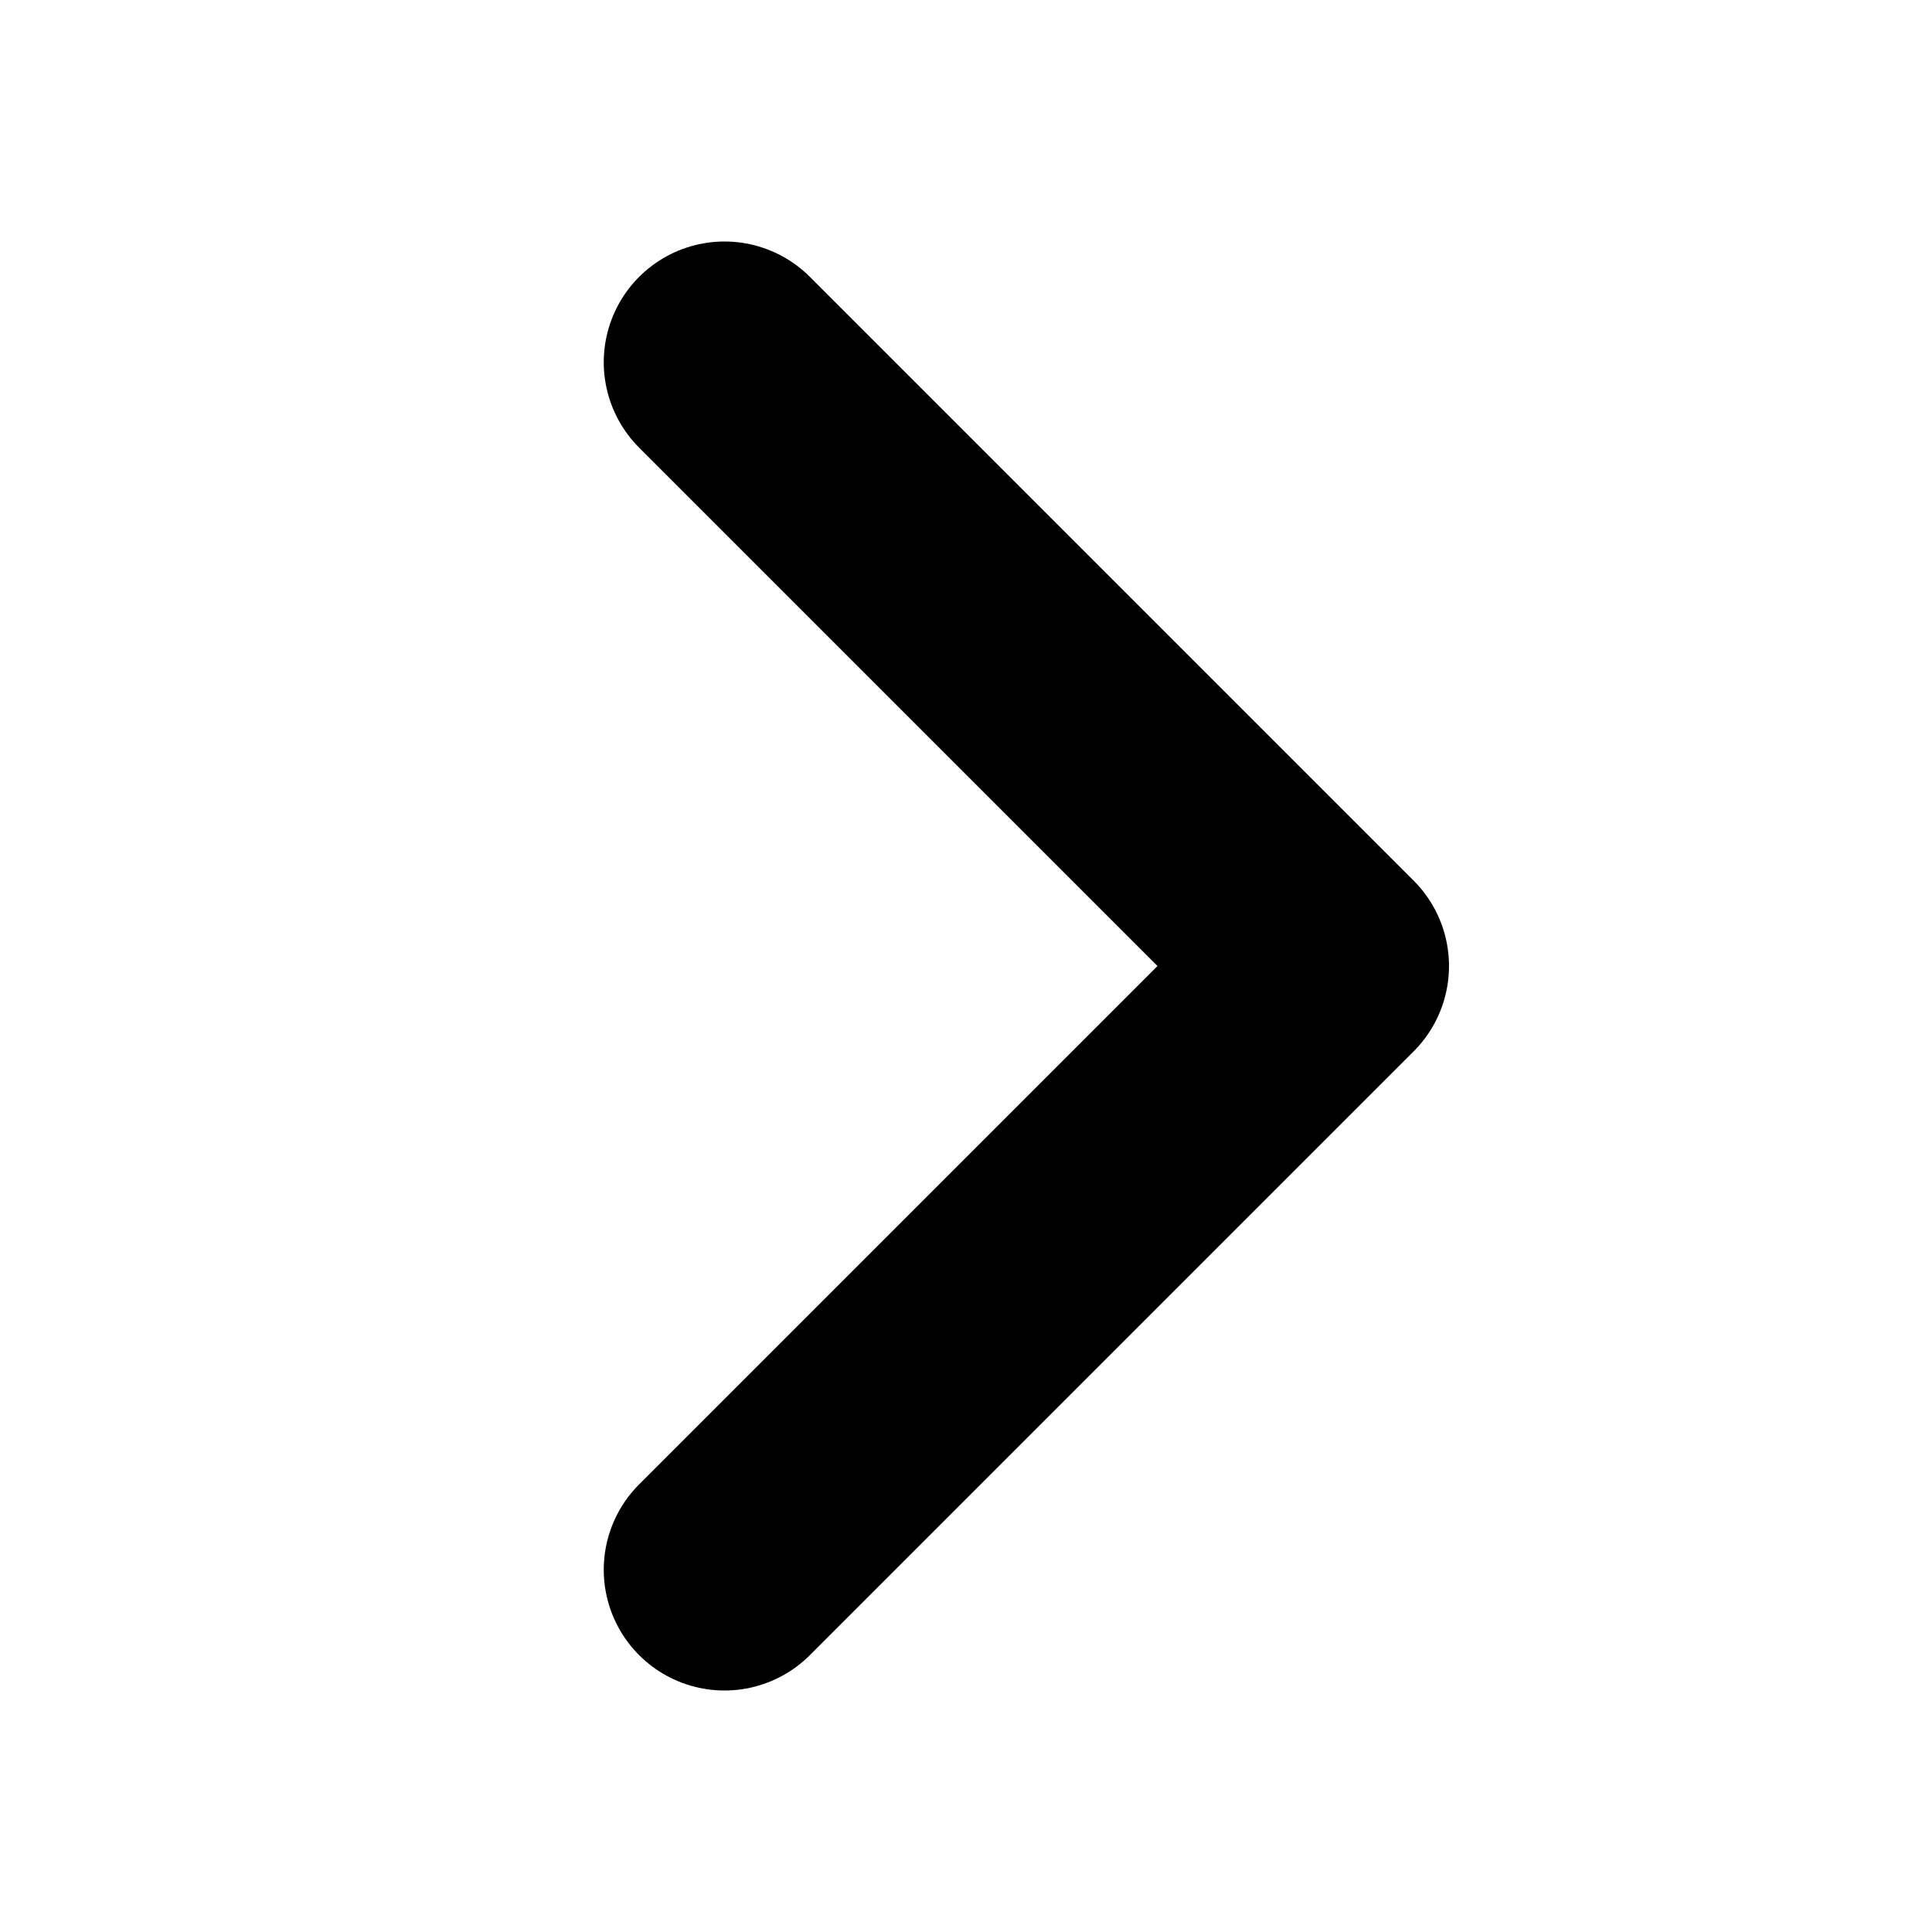
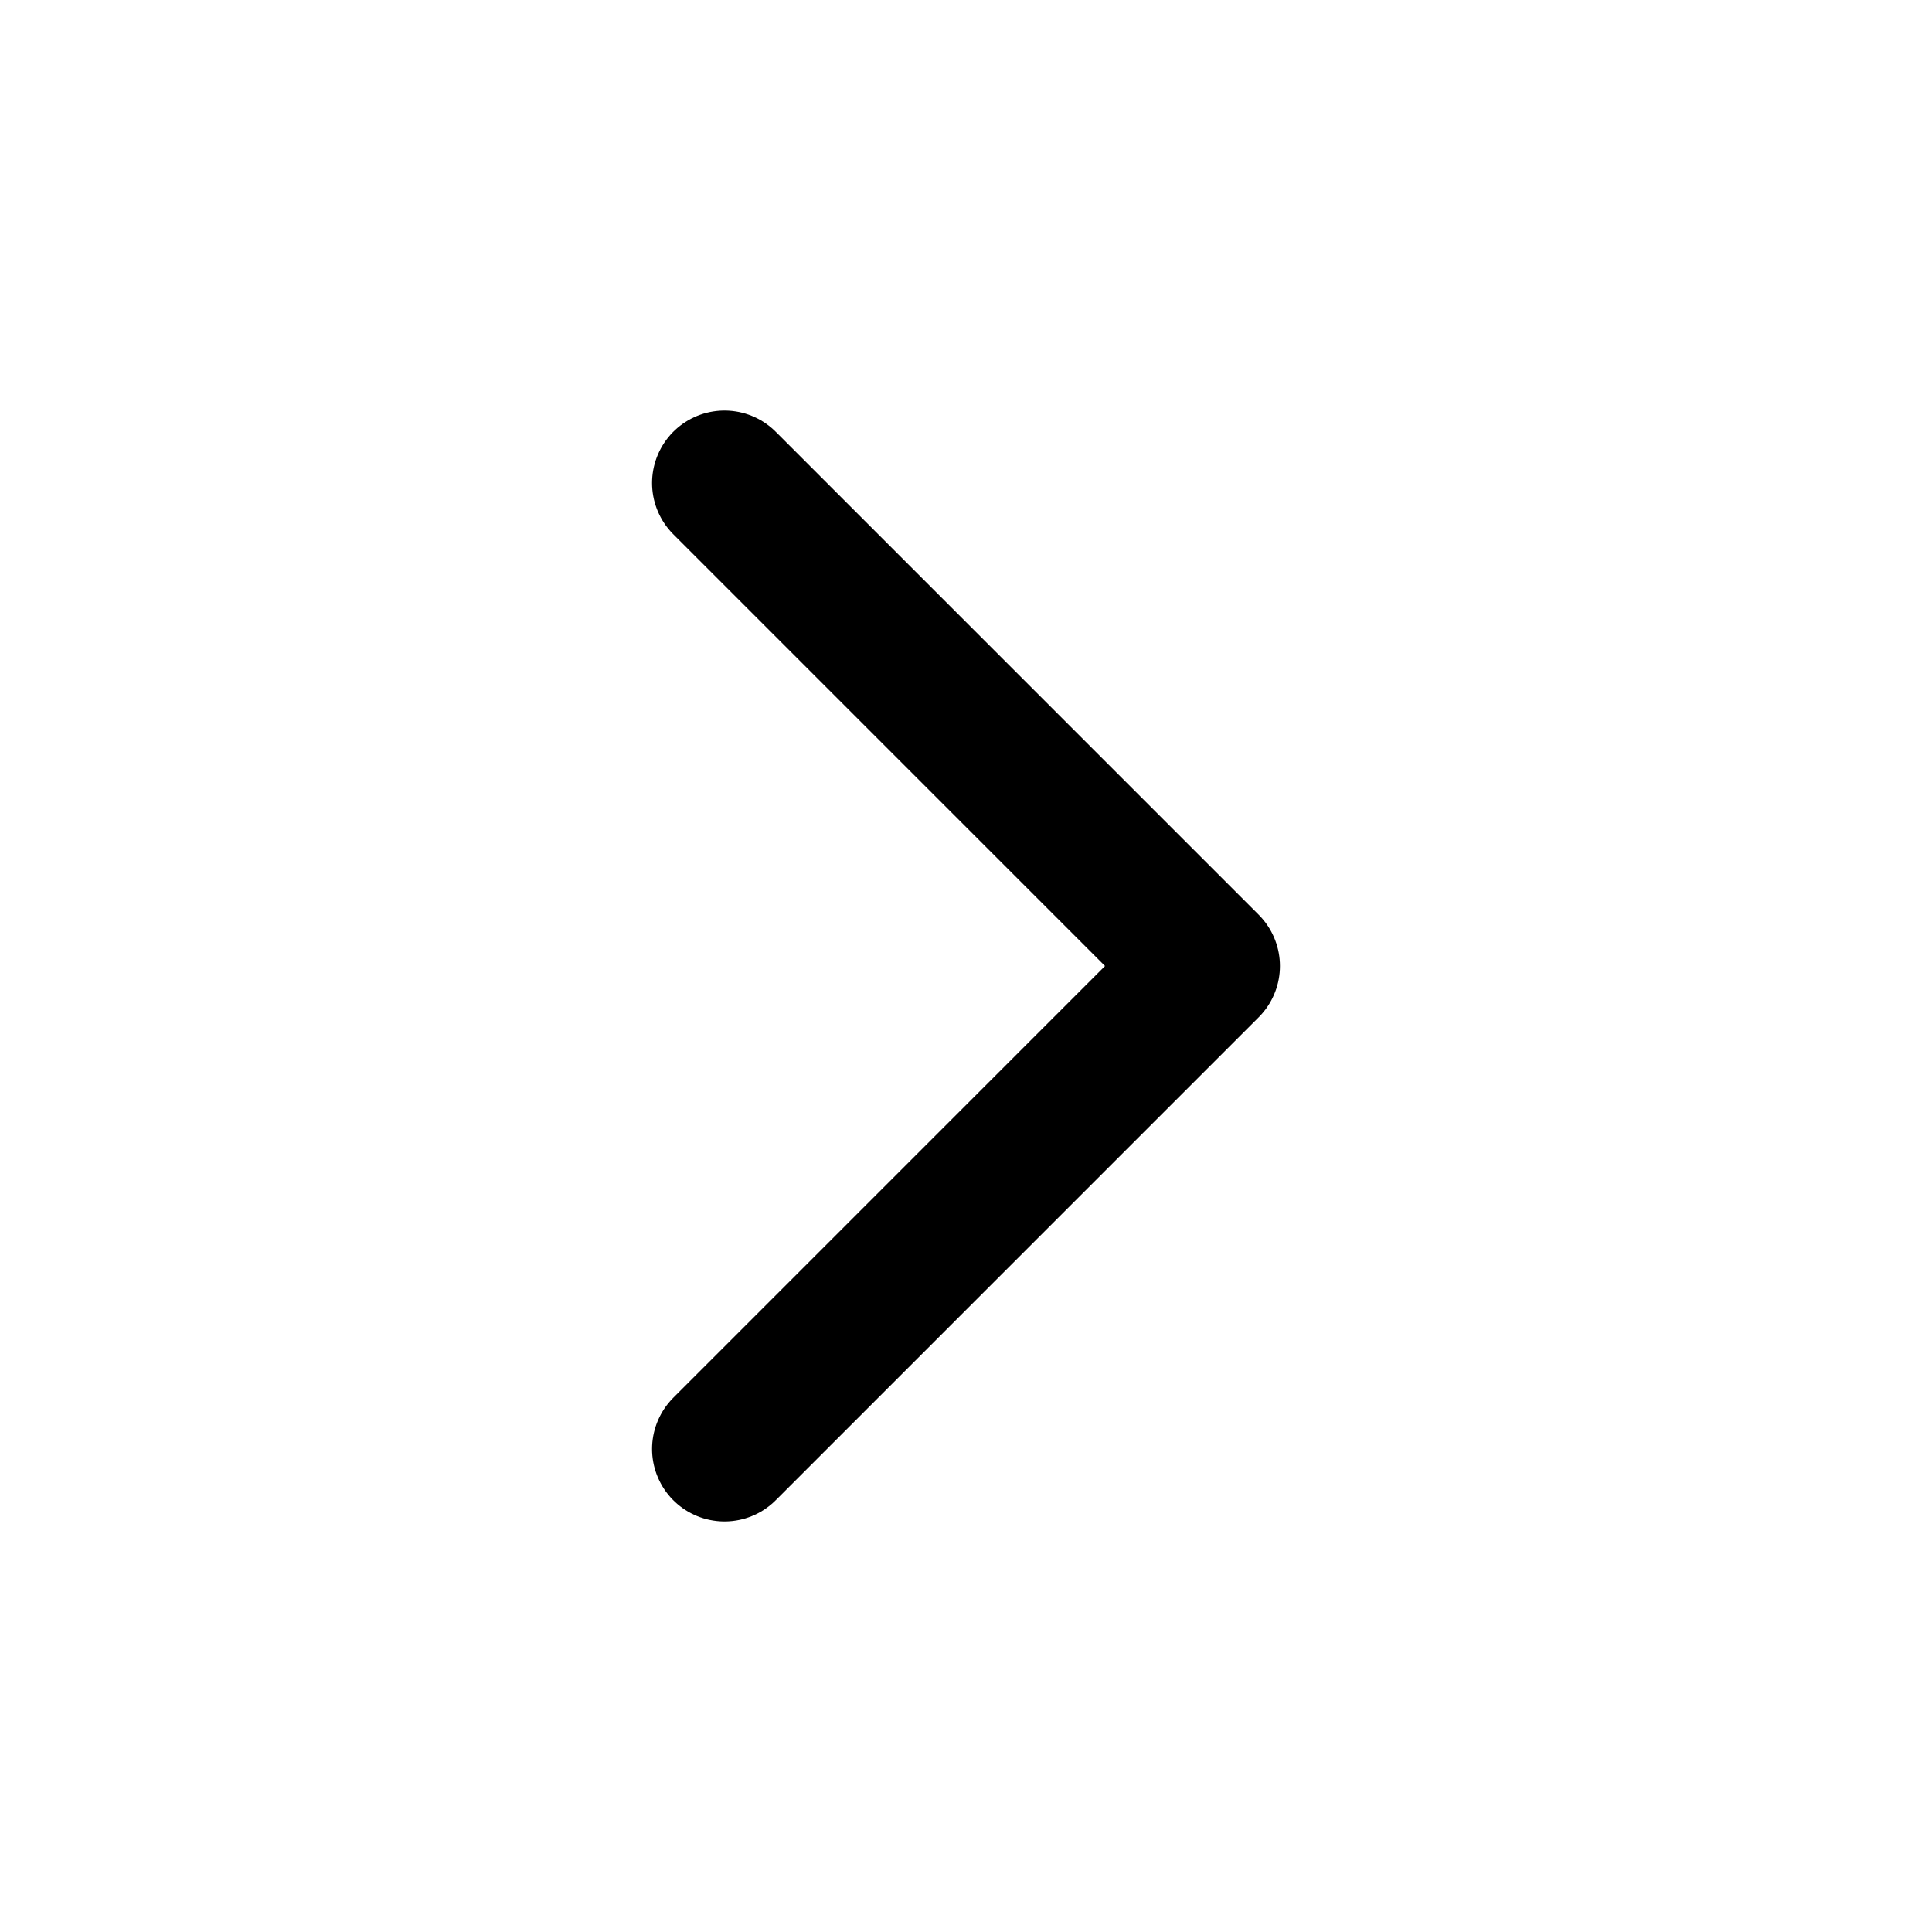
<svg xmlns="http://www.w3.org/2000/svg" width="20" height="20" viewBox="0 0 20 20" fill="none">
-   <path d="M7.5 3.75L13.75 10L7.5 16.25" stroke="currentColor" stroke-width="2.5" stroke-linecap="round" stroke-linejoin="round" />
+   <path d="M7.5 15L12.5 10L7.5 5" stroke="currentColor" stroke-width="1.5" stroke-linecap="round" stroke-linejoin="round" />
</svg>
